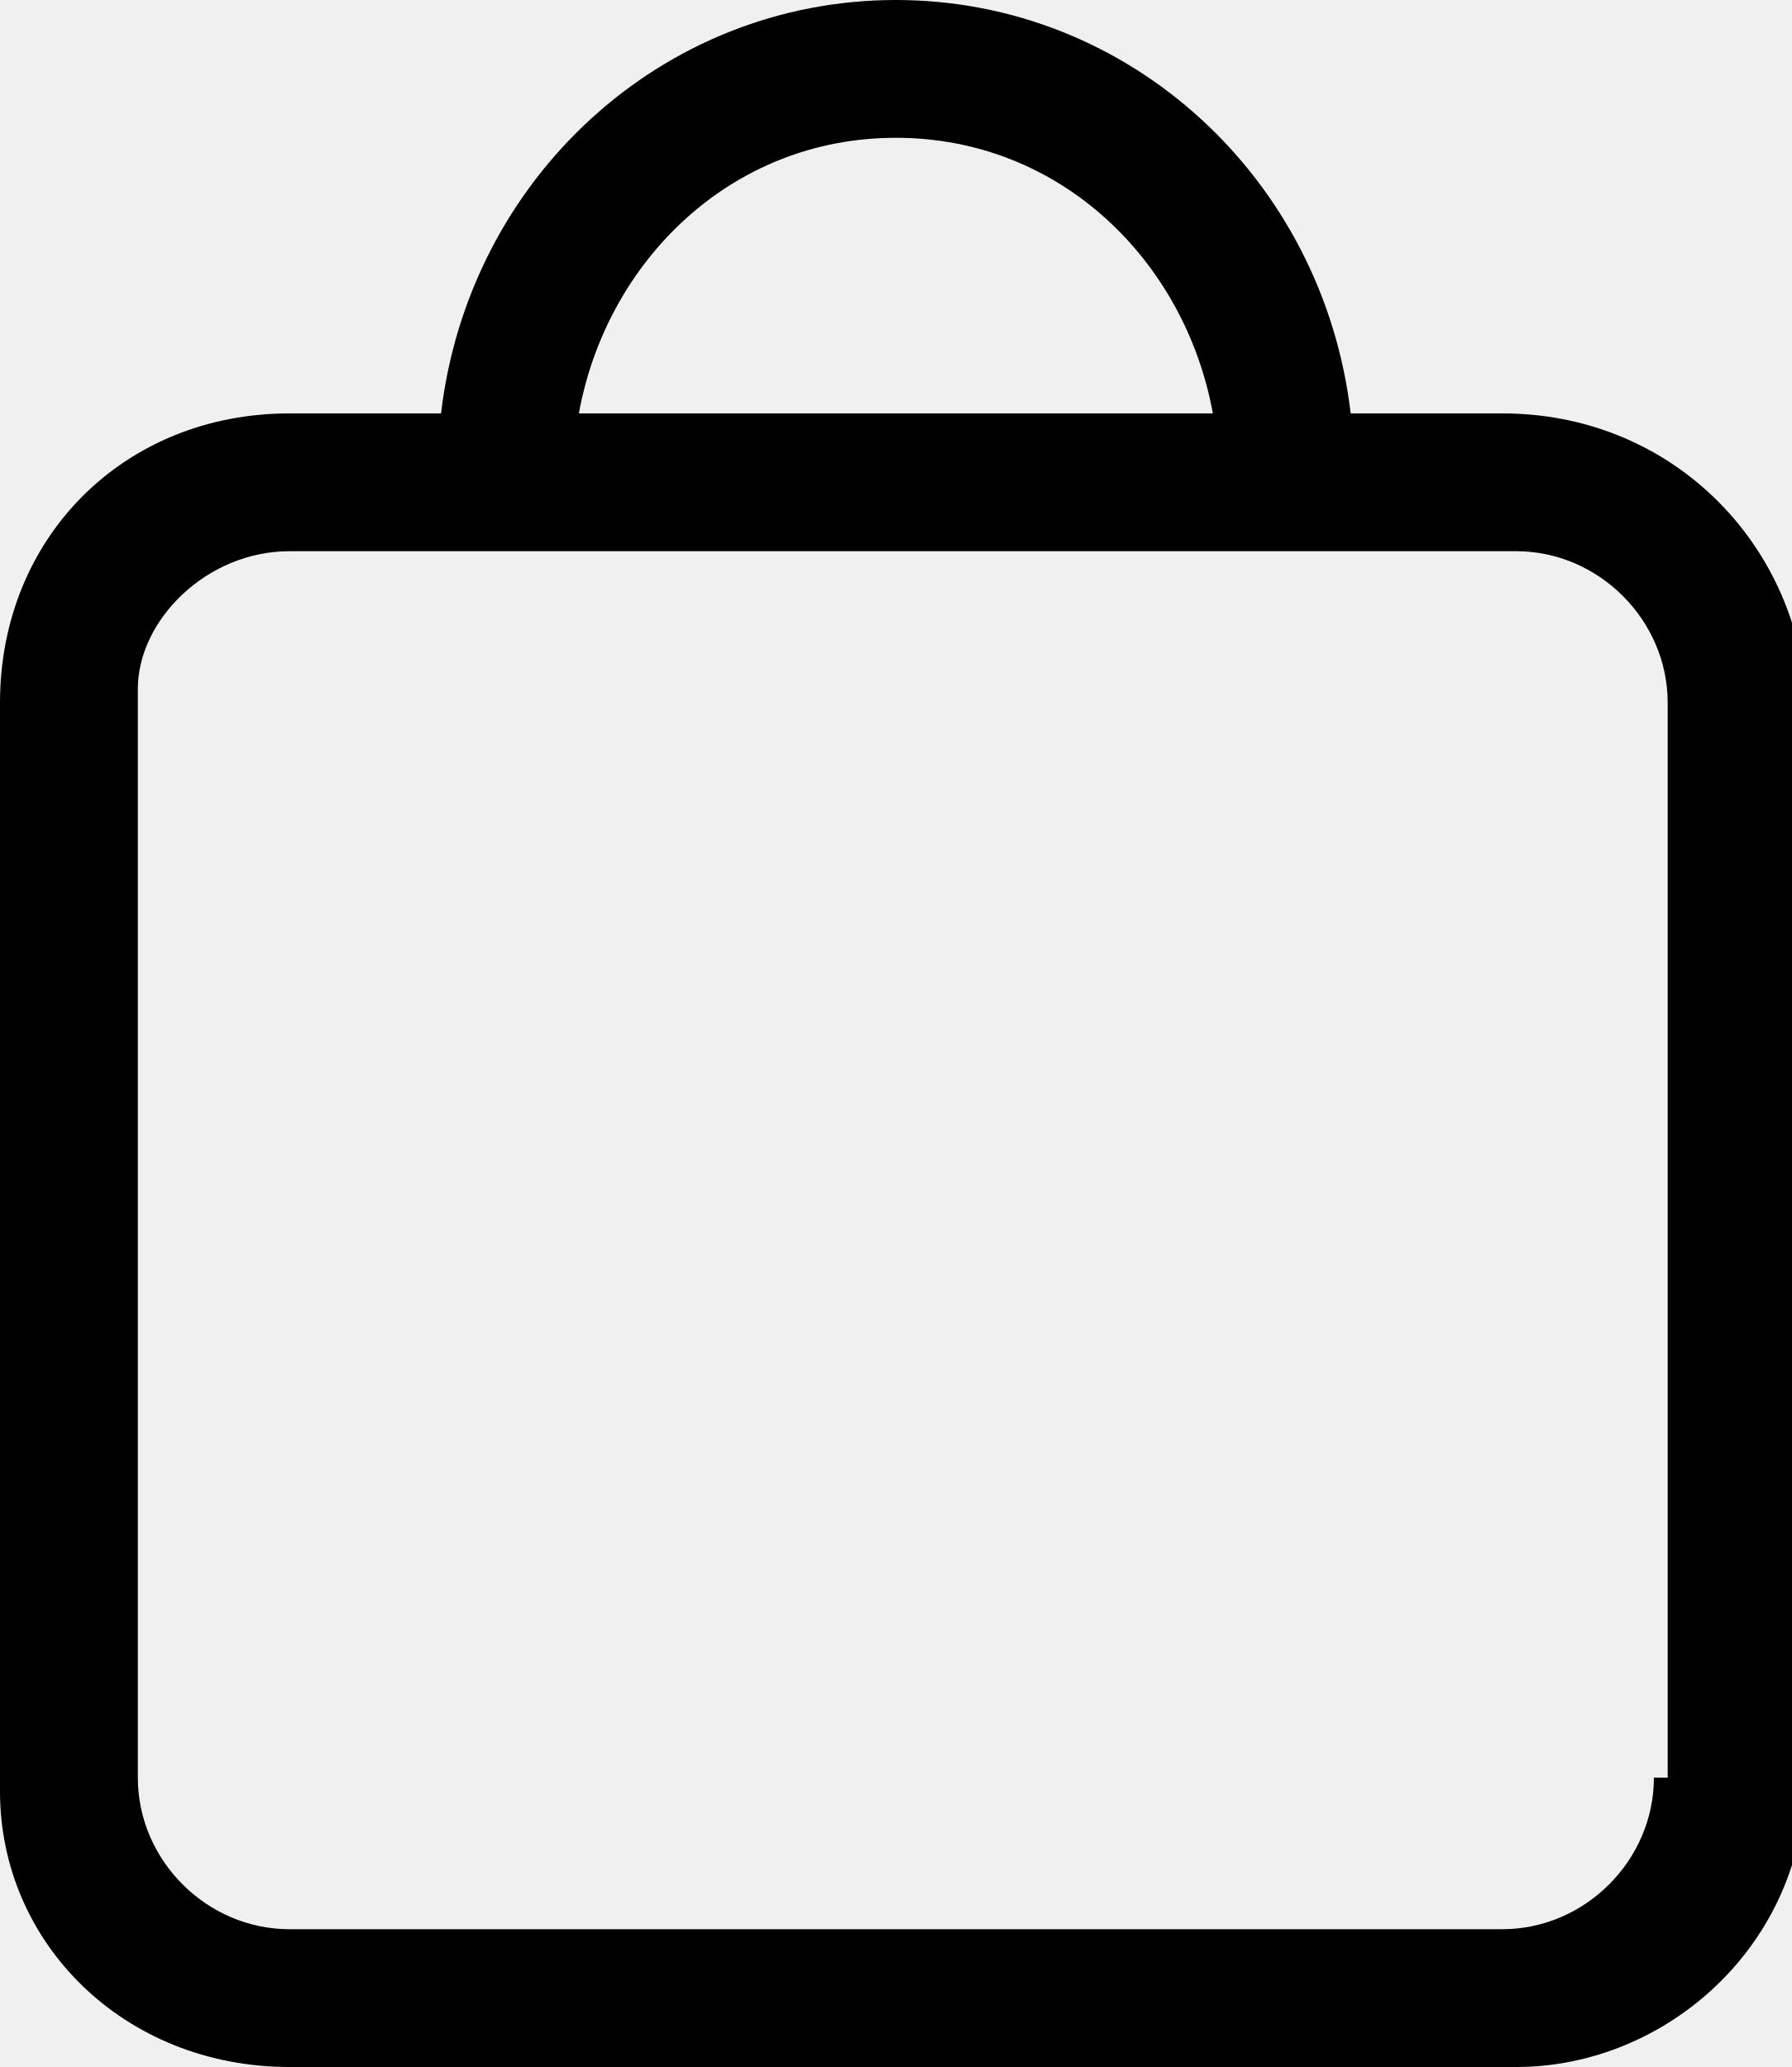
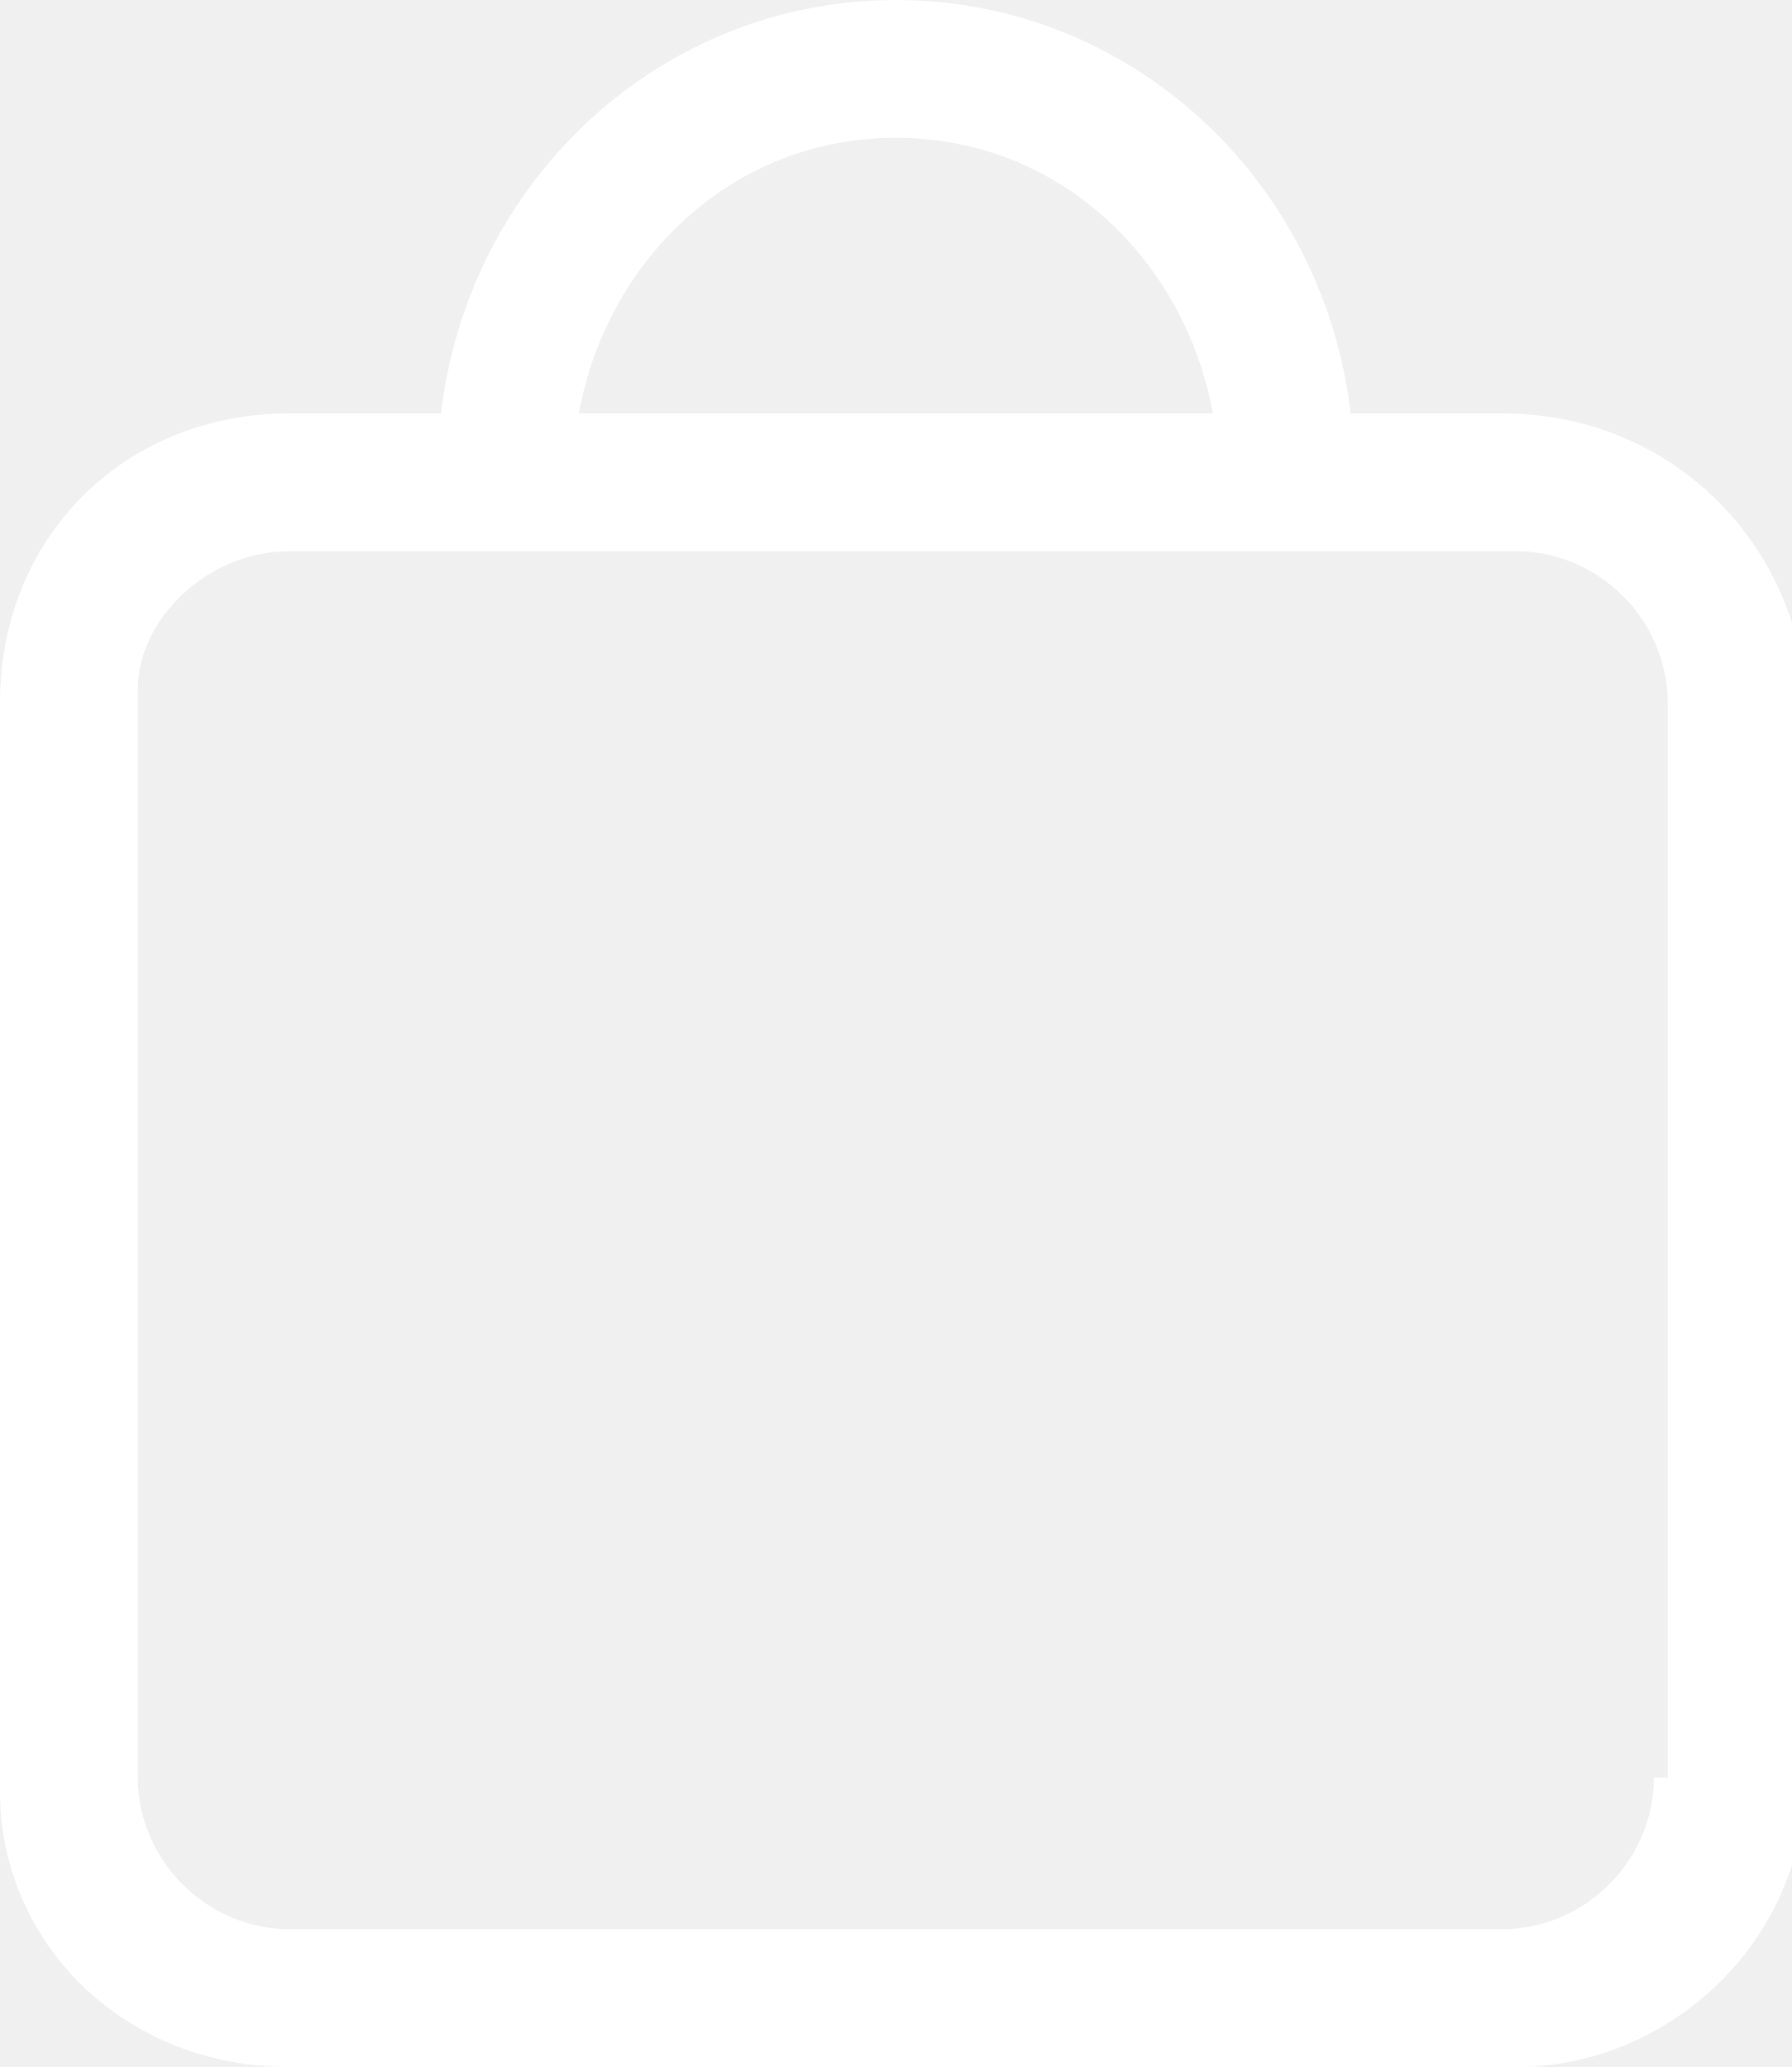
<svg xmlns="http://www.w3.org/2000/svg" width="13" height="15" viewBox="0 0 13 15" fill="none">
-   <path fill-rule="evenodd" clip-rule="evenodd" d="M12 12.9C12 13.5 11.5 14 10.9 14H2.1C1.5 14 1 13.5 1 12.9V5C1 4.5 1.5 4 2.1 4H11C11.6 4 12.1 4.5 12.1 5.1V12.9H12ZM6.5 1C7.7 1 8.6 1.9 8.8 3H4.2C4.4 1.9 5.3 1 6.5 1V1ZM10.9 3H9.8C9.6 1.3 8.2 0 6.5 0C4.8 0 3.4 1.3 3.2 3H2.1C0.9 3 0 3.9 0 5.1V13C0 14.1 0.9 15 2.1 15H11C12.1 15 13.1 14.1 13.1 12.9V5C13 3.9 12.1 3 10.9 3V3Z" fill="black" />
+   <path fill-rule="evenodd" clip-rule="evenodd" d="M12 12.9C12 13.5 11.5 14 10.9 14H2.1C1.5 14 1 13.5 1 12.9V5C1 4.5 1.5 4 2.1 4H11C11.6 4 12.1 4.5 12.1 5.1V12.9H12ZM6.5 1C7.7 1 8.6 1.9 8.8 3H4.2C4.4 1.9 5.3 1 6.5 1V1ZM10.9 3H9.8C9.6 1.3 8.2 0 6.5 0C4.8 0 3.4 1.3 3.2 3H2.1C0.9 3 0 3.9 0 5.1V13C0 14.1 0.9 15 2.1 15H11C12.1 15 13.1 14.1 13.1 12.9V5C13 3.9 12.1 3 10.9 3V3Z" fill="white" />
</svg>
